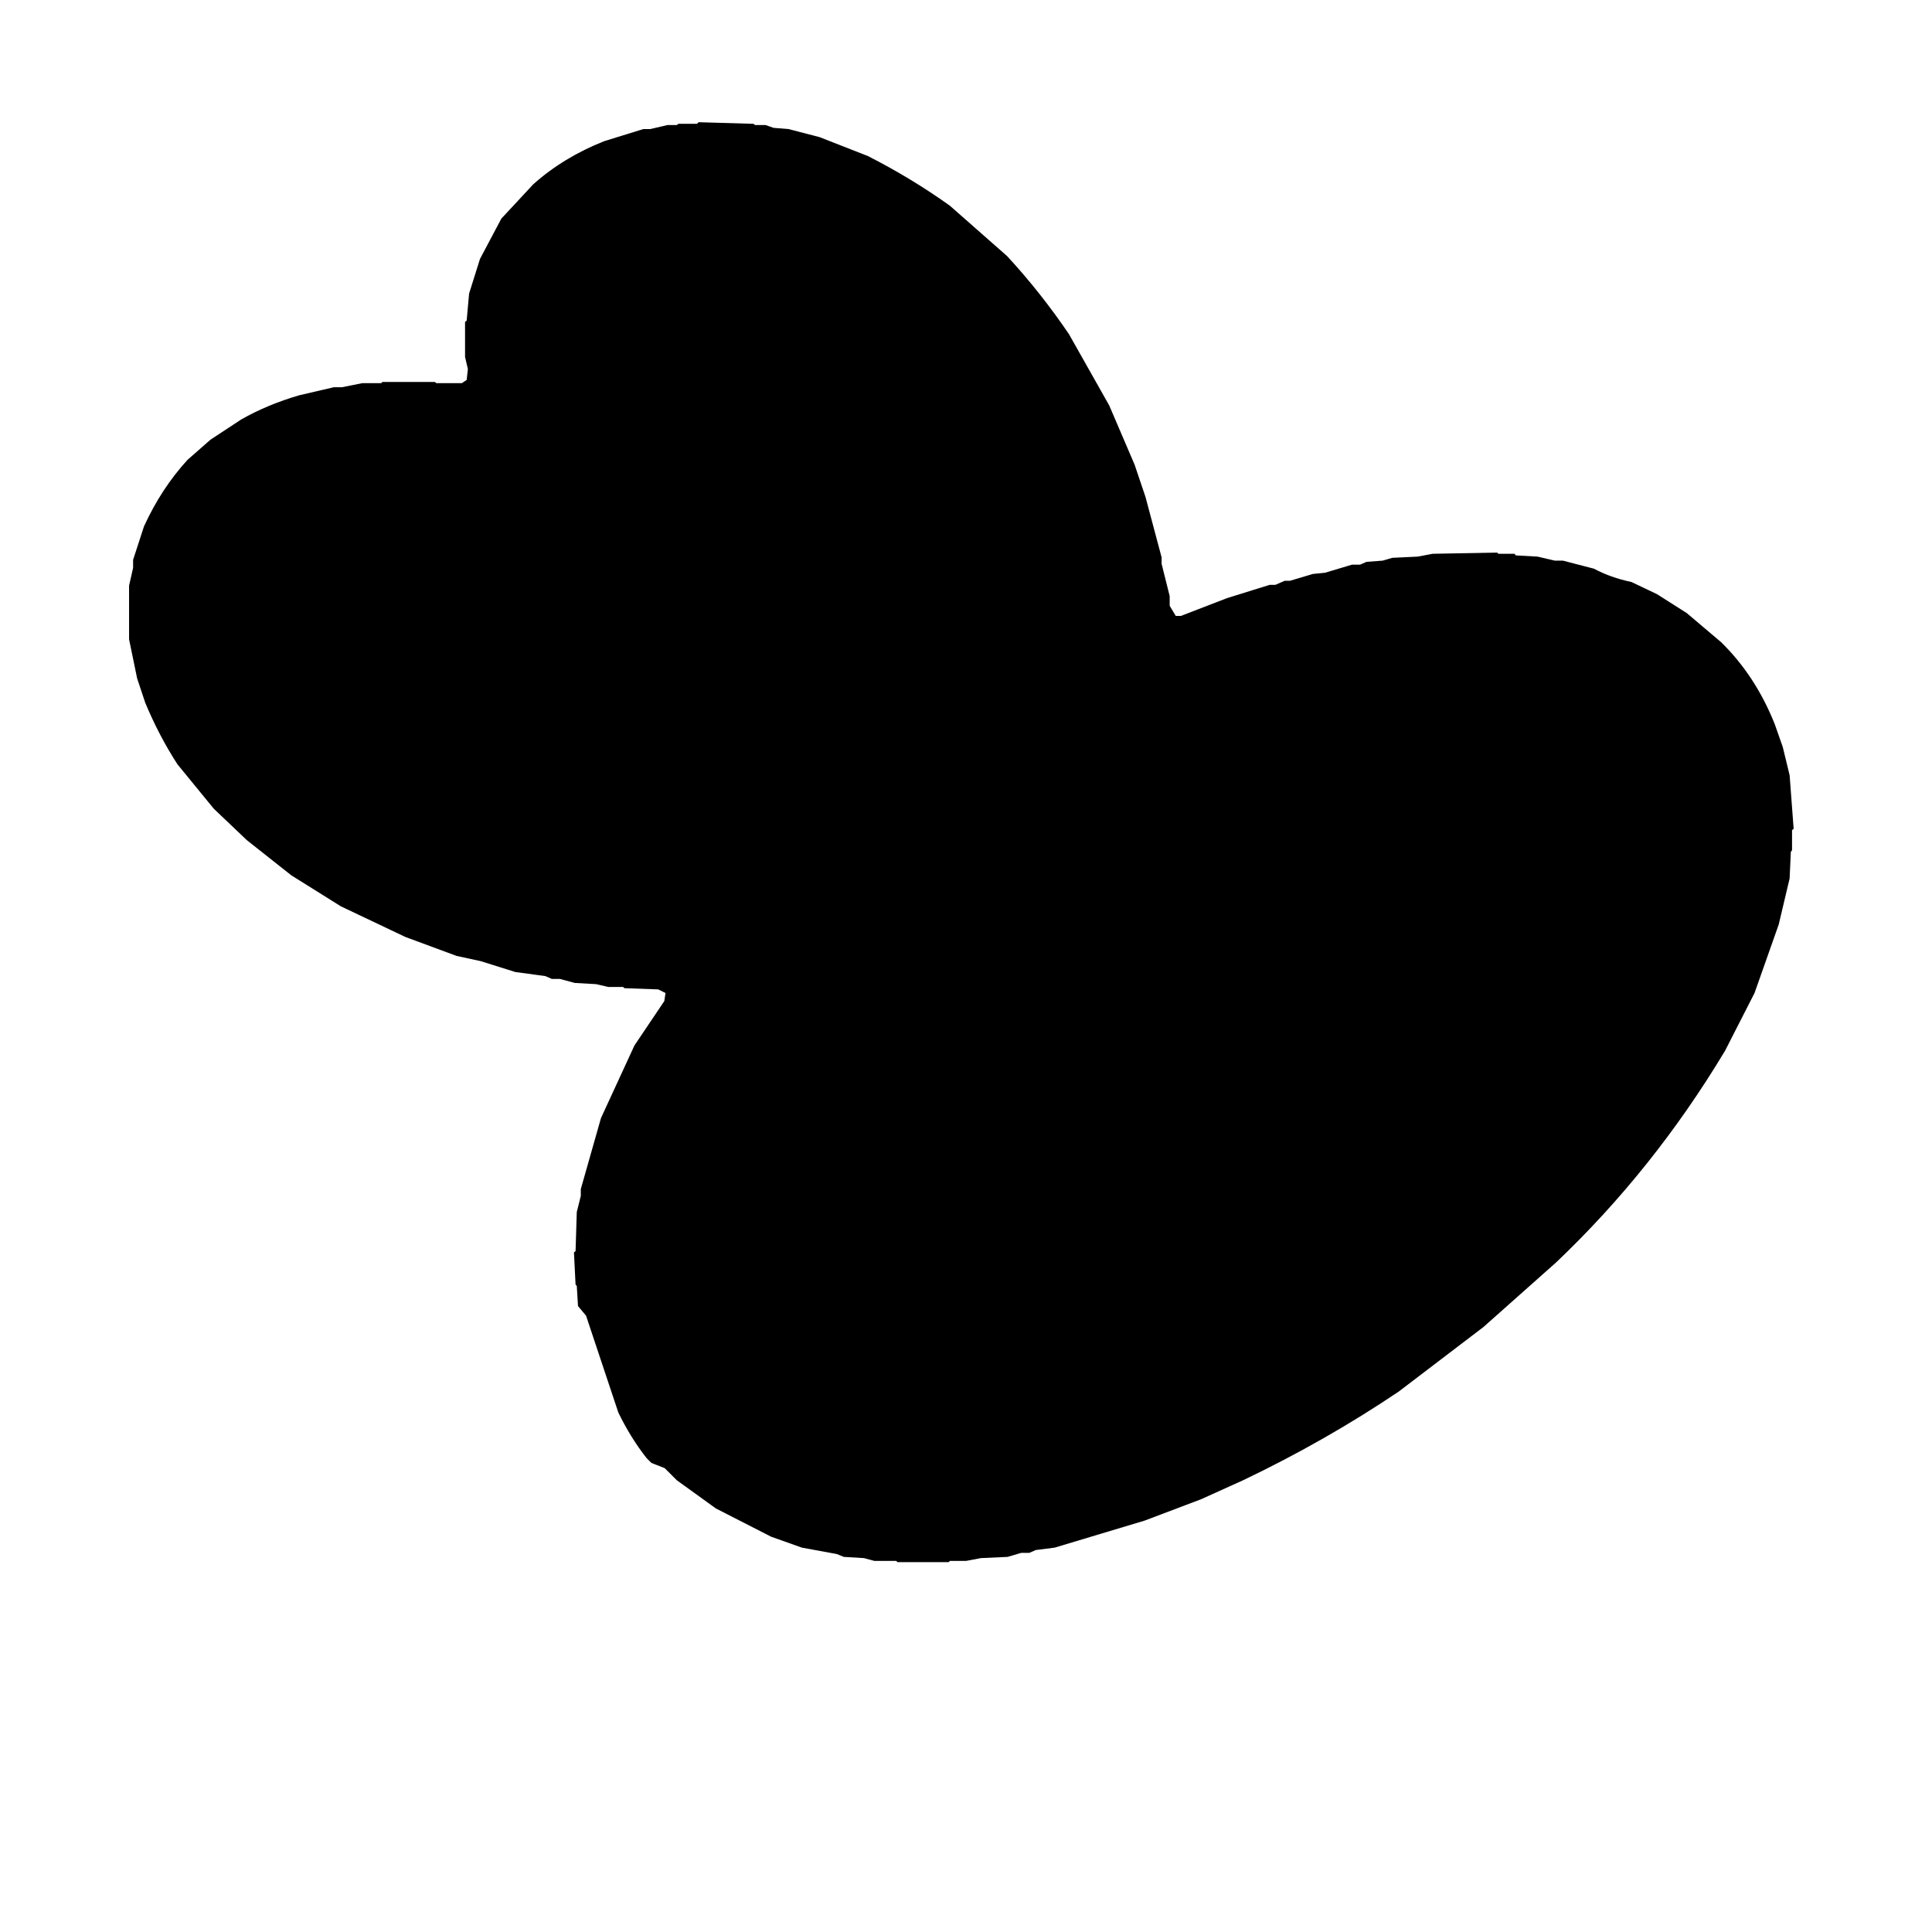
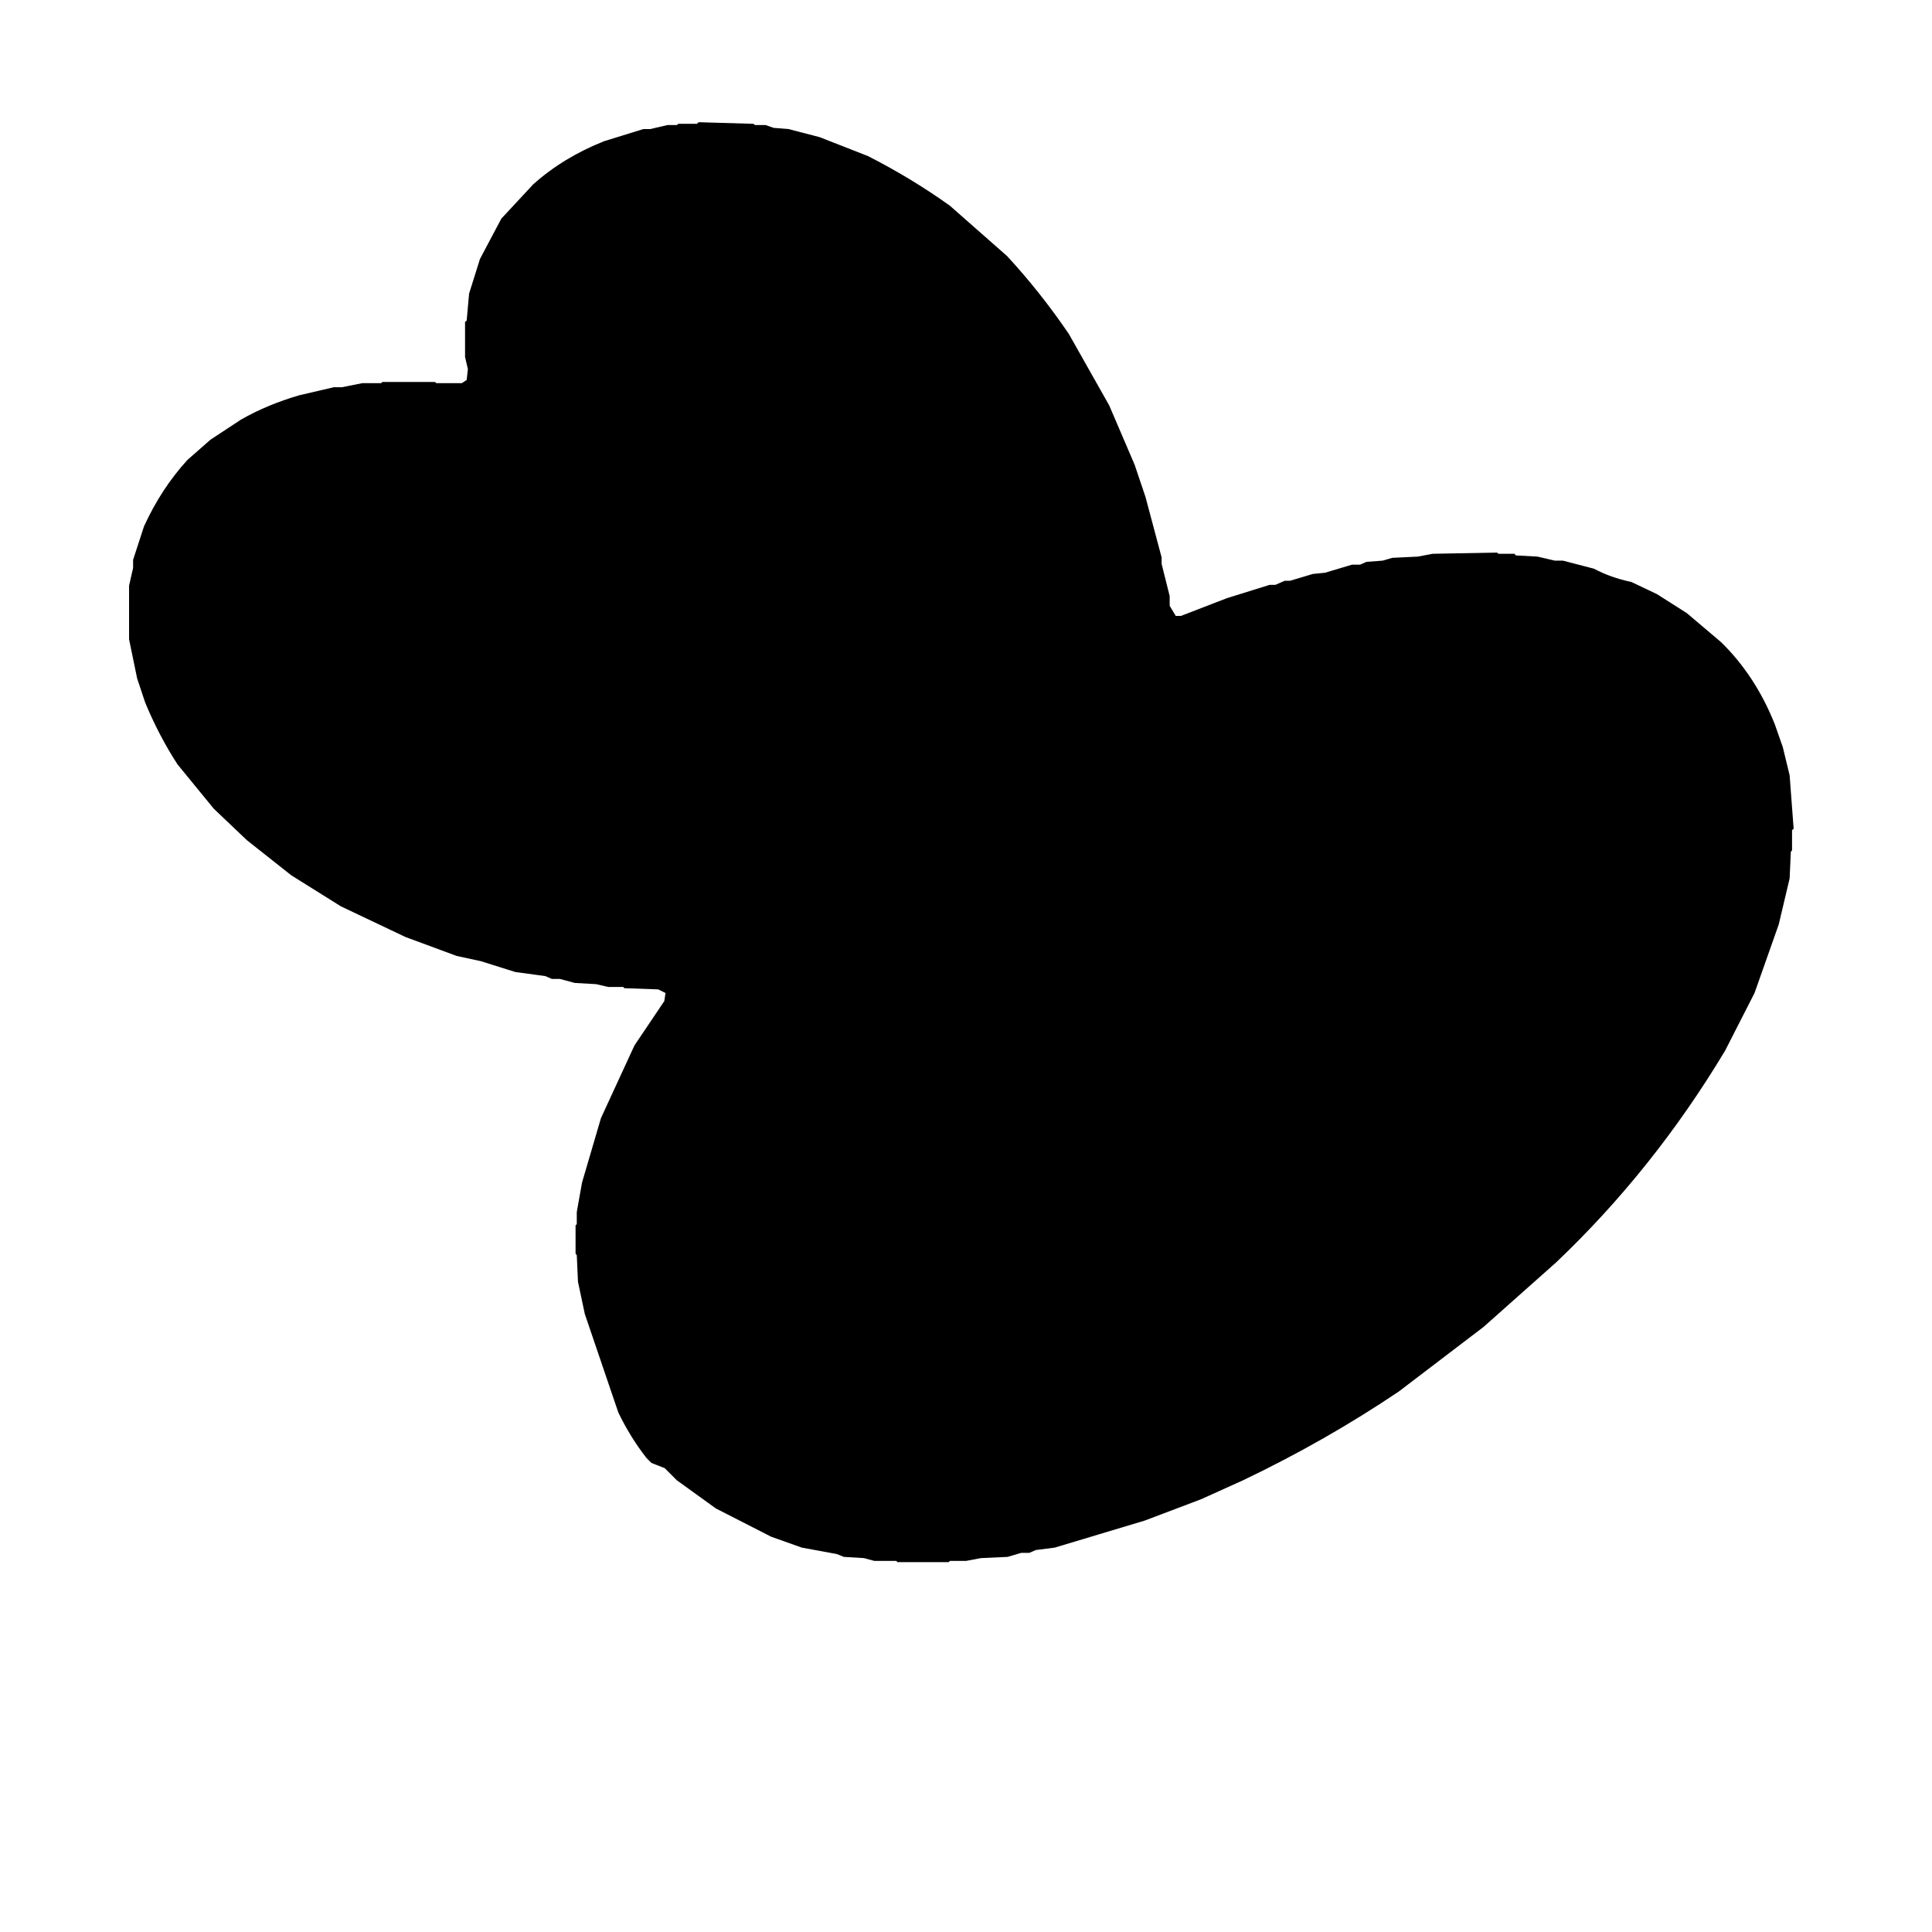
<svg xmlns="http://www.w3.org/2000/svg" viewBox="715 5 479 479">
  <path id="honey" d="       M 1076.8 167 L 1082.2 167 L 1082.5 167.3 L 1087.2 167.3 L 1087.5 167.7 L 1093.5 168 Q 1095.7 169 1098.8 169 L 1104.2 170.7 L 1114.8 176 Q 1119.8 179.3 1123.7 183.8 Q 1128.6 189.6 1131.3 197.5 L 1133 205.8 L 1133.3 214.5 L 1133 214.8 L 1133 218.2 L 1132 222.5 L 1132 224.5 L 1130 232.2 L 1126 243.2 L 1119.7 255.5 Q 1104.9 280.9 1084.5 300.7 L 1082.2 301 Q 1073.4 294.9 1066 287.5 Q 1045.2 266.3 1032.7 236.8 L 1027.7 223.2 L 1027.7 221.8 L 1026.7 219.5 L 1026.7 218.2 L 1026 216.8 L 1023.7 206.2 L 1023.7 203.8 L 1022.7 199.5 L 1022.3 191.2 L 1022 190.8 L 1022 180.8 L 1023.5 178.7 L 1025.5 177.7 L 1026.5 177.7 L 1027.5 177 Q 1033.3 175.8 1038.2 173.7 L 1049.8 170.7 L 1051.5 170.7 L 1054.5 169.7 L 1056.5 169.7 L 1060.2 168.7 L 1062.8 168.7 L 1064.8 168 L 1071.2 167.7 L 1071.5 167.3 L 1076.5 167.3 L 1076.8 167 Z       M 985.5 196 Q 988.1 195.4 988.7 196.8 L 988.7 208.8 L 989 209.2 L 989.3 215.5 L 990.3 219.2 L 990.3 221.5 Q 991.4 223.4 991.3 226.5 L 996.3 244.2 L 1002 258.2 L 1007.3 268.5 L 1018 285.5 L 1029 298.8 L 1040.2 310 L 1056.7 322.8 L 1056.7 324.5 L 1054.2 327 Q 1042.2 335.6 1029.2 343 L 1025.8 344.7 L 1023.5 344.7 L 1010.8 337 Q 1001.4 330.1 993.3 321.8 Q 983.8 311.9 976 300.2 L 969 288.5 L 963.7 277.8 L 957.7 261.5 L 953.7 244.5 L 953 237.5 L 952.7 237.2 L 952.7 231.8 L 952.3 231.5 L 952.3 220.8 L 952.7 220.5 L 953 216.5 L 955.2 214.3 L 967.2 206.3 L 985.5 196 Z       M 921.2 242.7 Q 922.9 242.5 923.3 243.5 L 923.7 244.5 L 924 256.5 L 924.3 256.8 L 924.3 260.2 L 924.7 260.5 L 925.3 266.2 L 929.3 282.2 L 934.3 294.8 L 942 309.8 L 948.7 320.2 L 958 332.2 L 969.8 344.3 L 979.8 352.7 L 988.7 358.8 Q 989 361 987.5 361.3 L 981.8 363.3 L 980.5 363.3 L 978.2 364.3 L 976.8 364.3 L 975.5 365 L 965.5 367.3 L 963.2 367.3 L 959.2 368.3 L 956.2 368.3 L 952.8 369 L 941.8 369.3 L 941.5 369 L 936.5 369 L 936.2 368.7 L 929.8 368.3 L 923.2 366.7 L 916.5 364.3 Q 904.1 359.5 896 350.5 Q 889.6 343.4 885.7 333.8 L 884 328.2 Q 884 325 883 322.8 L 882.7 311.2 L 883 310.8 L 883 307.5 L 883.7 305.5 L 883.7 303.5 L 885.7 297.2 L 885.7 295.8 Q 889.1 285.6 894 276.8 L 905 260.2 Q 912.1 251 920.5 243 L 921.2 242.7 Z   " />
  <path id="wing" d="       M 886.5 60.3 L 897.2 60.3 L 897.5 60.7 L 900.5 60.7 L 908.8 62.7 L 916.8 65.7 Q 924.2 69.1 930.5 73.7 Q 939.3 80 946.7 87.8 Q 953.2 94.8 958.7 102.8 L 964.7 112.8 L 970.3 124.8 L 975.3 138.2 L 975.3 139.5 L 976.3 141.8 L 976.3 143.2 L 978.3 149.8 L 978.3 151.2 L 979.3 154.2 L 979.3 156.5 L 980.3 160.2 L 980.3 162.8 L 981 165.2 L 981.3 169.2 L 981 170.5 L 979.2 172.3 L 966.2 179.3 L 964.2 179.7 L 962 178.2 Q 952.8 166.9 942.2 157 L 928.5 145 L 907.8 130 L 885.5 117.3 L 874.2 112.3 L 862.5 108.3 L 859.7 106.5 L 857 99.5 L 855.7 91.8 L 855.7 87.5 L 856.7 82.2 L 858 78.5 Q 860 73.7 863.5 70.3 Q 867.7 66.2 873.5 63.7 L 879.5 61.7 L 886.5 60.3 Z       M 810.5 124.3 L 824.8 124.3 L 825.2 124.7 L 829.2 124.7 L 832.8 125.7 L 835.2 125.7 L 851.2 129.7 L 865.5 135 L 881.8 143 L 899.5 154 L 908.2 160.3 L 926.7 176.5 L 941 191.8 L 941.3 194.2 L 916.8 213.3 L 903.2 226 Q 901.6 226.8 898.8 226.3 L 898.5 226.7 L 894.2 226.7 L 893.8 227 L 885.2 227 Q 884.8 227.8 883.2 227.3 L 882.8 227 L 869.8 226.7 L 869.5 226.3 L 866.2 226.3 L 865.8 226 L 863.5 226 L 861.2 225.3 L 857.2 225 L 847.2 223 L 831.2 218 Q 818.2 213 807.2 206 Q 795.9 198.8 787 189.2 L 781 181.8 L 775.7 172.2 L 772.7 162.8 Q 773.3 160.8 772.3 160.2 L 772.3 152.5 L 773 149.2 L 775 143.8 Q 778 138 782.8 134 L 787.5 131 L 795.8 127.3 L 804.2 125 L 810.2 124.7 L 810.5 124.3 Z   " />
-   <path id="ink" d="       M 888.2 35.3 L 901.8 35.7 L 902.2 36 L 904.8 36 L 906.8 36.7 L 910.5 37 L 918.2 39 L 930.2 43.7 Q 941 49.2 950.5 56 L 964.7 68.5 Q 973 77.5 980 87.8 L 990 105.5 L 996.3 120.2 L 999 128.2 L 1003 143.2 L 1003 144.8 L 1005 152.8 L 1005 155.2 L 1006.5 157.7 L 1007.8 157.7 L 1019.2 153.3 L 1029.8 150 L 1031.2 150 L 1033.5 149 L 1034.8 149 L 1040.5 147.3 L 1043.5 147 L 1050.2 145 L 1052.2 145 L 1053.8 144.3 L 1057.8 144 L 1060.2 143.3 L 1066.5 143 L 1070.2 142.3 L 1086.2 142 L 1086.5 142.3 L 1090.5 142.3 L 1090.8 142.7 L 1096.2 143 L 1100.5 144 L 1102.5 144 L 1110.2 146 Q 1114.3 148.2 1119.5 149.3 L 1125.8 152.3 L 1133.2 157 L 1141.7 164.2 Q 1150.2 172.5 1155 184.5 L 1157 190.2 L 1158.7 197.2 L 1159.7 210.5 L 1159.3 210.8 L 1159.3 215.8 L 1159 216.2 L 1158.7 222.8 L 1156 234.2 L 1150 251.2 L 1142.7 265.5 Q 1125 295 1100.8 318 L 1082.8 334 L 1061.8 350 Q 1043.7 362.2 1023.2 372 L 1012.8 376.7 L 998.8 382 L 976.5 388.7 L 971.8 389.3 L 970.2 390 L 968.2 390 L 964.8 391 L 958.2 391.3 L 954.5 392 L 950.5 392 L 950.2 392.3 L 937.5 392.3 L 937.2 392 L 931.8 392 L 929.2 391.3 L 924.2 391 L 922.5 390.3 L 913.8 388.7 L 906.2 386 L 892.5 379 L 882.8 372 L 879.8 369 L 876.5 367.7 L 875.3 366.5 Q 871.3 361.4 868.3 355.2 L 860.3 331.2 L 858.3 328.8 L 858 323.8 L 857.7 323.5 L 857.3 315.5 L 857.7 315.2 L 858 305.5 L 859 301.5 L 859 299.8 L 864 282.2 L 872.3 264.2 L 879.7 253.2 L 880 251.2 L 878.2 250.3 L 869.8 250 L 869.5 249.7 L 865.8 249.7 L 862.8 249 L 857.5 248.7 L 853.8 247.7 L 851.8 247.7 L 850.2 247 L 842.8 246 L 834.2 243.3 L 828.2 242 L 815.5 237.3 L 799.5 229.7 L 787.2 222 L 776.2 213.3 L 768 205.5 L 759 194.5 Q 754.4 187.4 751 179.2 L 749 173.2 L 747 163.5 L 747 150.2 L 748 145.8 L 748 143.8 L 750.7 135.5 Q 755 126.1 761.5 119 L 767.2 114 L 774.8 109 Q 781.3 105.3 789.2 103 L 797.8 101 L 799.8 101 L 804.8 100 L 809.5 100 L 809.8 99.7 L 822.8 99.7 L 823.2 100 L 829.5 100 L 830.7 99.2 L 831 96.5 L 830.3 93.5 L 830.3 84.8 L 830.7 84.5 L 831.3 77.8 L 834 69.2 L 839.3 59.2 L 847.2 50.7 Q 854.7 44 864.8 40 L 874.5 37 L 876.2 37 L 880.5 36 L 882.8 36 L 883.2 35.7 L 887.8 35.7 L 888.2 35.3 Z       M 886.7 61.7 L 879.7 63 L 874.7 64.7 L 867 69 Q 862.7 72 860.3 76.7 L 858 82.3 L 857 87.7 L 857 92 L 858 96.3 L 858 98 L 860.3 105.3 L 862.7 107 L 872.7 110.3 L 885.7 116 L 894 120.3 L 908.7 129 L 929.3 144 L 943 156 Q 952.3 165 961 175.3 L 964.7 178.3 L 968 177 L 979 171 L 980 169.3 L 979.7 165.3 L 979 163 L 979 160.3 L 978 156.7 L 978 154.3 L 977 151.3 L 977 150 L 975 143.3 L 975 142 L 974 139.7 L 974 138.3 L 969 125 L 963.7 113.7 L 957.7 103.7 Q 952.3 95.3 945.7 88.7 Q 938.3 81 930 74.7 L 925 71.3 L 914.7 66 L 906.7 63.3 L 902.3 62.7 L 900.7 62 L 897.7 62 L 897.3 61.7 L 886.7 61.7 Z       M 810.7 125.7 L 810.3 126 L 804.3 126.3 L 796 128.7 L 789 131.7 L 783.7 135 Q 776 141 773.7 152.7 L 773.7 160.3 Q 774.7 160.7 774 163 L 776.3 170.7 Q 778.7 176.3 782 181.3 L 788 188.7 Q 796.7 198 808 205 Q 818.7 211.7 831.3 216.7 L 847.3 221.7 L 857.3 223.7 L 861.3 224 L 863.7 224.7 L 866 224.7 L 866.3 225 L 869.7 225 L 870 225.3 L 883 225.7 L 883.3 226 Q 884.7 226.3 885.3 225.7 L 898.7 225.3 L 899 225 L 902.3 225 L 903.7 224.3 Q 919.7 208 939.3 194.7 L 940 193.7 L 939.7 192.3 L 934 186 L 921.3 173 L 906 160 Q 891.7 149.3 875.7 141 L 859 133.7 L 844.3 129 L 829.3 126 L 825.3 126 L 825 125.7 L 810.7 125.7 Z       M 1077 168.3 L 1076.7 168.7 L 1067.7 169 L 1063 170 L 1060.3 170 L 1056.7 171 L 1054.7 171 L 1040.7 174.3 L 1025 179.3 L 1023.3 181.3 L 1023.3 191 L 1023.7 191.3 L 1024 199.7 L 1025 204 L 1025 206.3 L 1027.3 217 L 1028 218.3 L 1028 219.7 L 1029 222 L 1029 223.3 L 1034 237 Q 1046.3 266 1067 287 L 1078.7 297 L 1082.7 299.7 L 1084.3 299.3 Q 1104 279.7 1118.7 255 L 1124.7 243.3 L 1128.7 232.3 L 1130.7 224.7 L 1130.7 222.7 L 1131.7 218.3 L 1131.7 215 L 1132 214.7 L 1131.7 206 L 1130 197.7 Q 1127.3 190 1122.7 184.7 Q 1119 180.3 1114.3 177 L 1104.3 172 L 1099 170.3 Q 1095.7 170.3 1093.7 169.3 L 1087.7 169 L 1087.3 168.7 L 1082.7 168.7 L 1082.3 168.3 L 1077 168.3 Z       M 985.7 197.3 L 968 207.3 L 956 215.3 L 954 217.7 L 954 220.7 L 953.7 221 L 953.7 231.7 L 954 232 L 954 237.3 L 954.3 237.7 L 955 244.7 L 958 257 L 958 258.3 L 962.3 271.3 Q 973 297.3 990.3 317 Q 1004.3 333 1024 343.3 L 1026 343.3 L 1030.3 341 L 1053.7 326 L 1055 324.7 L 1055 323.3 L 1039.7 311 L 1028 299.7 L 1017 286.3 L 1006.7 270 L 1000.3 257.7 L 996.3 248 L 993 238.3 L 990 226.7 Q 990 223.3 989 221.7 L 989 219.3 L 988 215.7 L 988 213 L 987.7 212.7 L 987.7 209.3 L 987.3 209 L 987.3 198.3 Q 987 197 985.7 197.3 Z       M 921.3 244.3 L 920.7 244.7 Q 912.7 252.3 906 261 L 895 277.7 L 890 288 L 887 296 L 887 297.3 L 885 303.7 L 885 305.7 L 884.3 307.7 L 884.3 311 L 884 311.3 L 884.3 323 Q 885.3 325 885.3 328.3 L 887 334 Q 891 343 897 350 Q 904.7 358.3 916.7 363 L 923.3 365.3 L 930 367 L 936.3 367.3 L 936.7 367.7 L 941.7 367.7 L 942 368 L 953 367.7 L 956.3 367 L 959.3 367 L 963.3 366 L 965.7 366 L 975.7 363.7 L 977 363 L 978.3 363 L 986.7 360.3 L 987 359.7 L 986.7 359 L 979.3 353.7 L 969.7 345.7 L 959.3 335.7 L 947.7 321 L 941 310.7 L 935 299.3 L 929 285.3 L 926 274.7 L 925.7 272 L 925 270.7 L 923 260.3 L 922.7 252.7 L 922.3 252.3 L 922.3 245.3 L 921.3 244.3 Z   " />
+   <path id="ink" d="       M 888.2 35.3 L 901.8 35.7 L 902.2 36 L 904.8 36 L 906.8 36.7 L 910.5 37 L 918.2 39 L 930.2 43.7 Q 941 49.2 950.5 56 L 964.7 68.5 Q 973 77.5 980 87.8 L 990 105.5 L 996.3 120.2 L 999 128.2 L 1003 143.2 L 1003 144.8 L 1005 152.8 L 1005 155.2 L 1006.5 157.7 L 1007.8 157.7 L 1019.2 153.3 L 1029.8 150 L 1031.2 150 L 1033.5 149 L 1034.8 149 L 1040.5 147.3 L 1043.5 147 L 1050.2 145 L 1052.2 145 L 1053.8 144.3 L 1057.8 144 L 1060.2 143.3 L 1066.5 143 L 1070.2 142.3 L 1086.2 142 L 1086.5 142.3 L 1090.5 142.3 L 1090.8 142.7 L 1096.2 143 L 1100.5 144 L 1102.5 144 L 1110.2 146 Q 1114.3 148.2 1119.5 149.3 L 1125.8 152.3 L 1133.2 157 L 1141.7 164.2 Q 1150.2 172.5 1155 184.5 L 1157 190.2 L 1158.7 197.2 L 1159.7 210.5 L 1159.3 210.8 L 1159.3 215.8 L 1159 216.2 L 1158.7 222.8 L 1156 234.2 L 1150 251.2 L 1142.7 265.5 Q 1125 295 1100.8 318 L 1082.8 334 L 1061.8 350 Q 1043.7 362.2 1023.2 372 L 1012.8 376.7 L 998.8 382 L 976.5 388.7 L 971.8 389.3 L 970.2 390 L 968.2 390 L 964.8 391 L 958.2 391.3 L 954.5 392 L 950.5 392 L 950.2 392.3 L 937.5 392.3 L 937.2 392 L 931.8 392 L 929.2 391.3 L 924.2 391 L 922.5 390.3 L 913.8 388.7 L 906.2 386 L 892.5 379 L 882.8 372 L 879.8 369 L 876.5 367.7 L 875.3 366.5 Q 871.3 361.4 868.3 355.2 L 860 330.8 L 858.3 322.8 L 858 316.2 L 857.7 315.8 L 857.7 308.8 L 858 308.5 L 858 305.5 L 859.3 298.2 L 864 282.2 L 872.3 264.2 L 879.7 253.2 L 880 251.2 L 878.2 250.3 L 869.8 250 L 869.5 249.7 L 865.8 249.7 L 862.8 249 L 857.5 248.7 L 853.8 247.7 L 851.8 247.7 L 850.2 247 L 842.8 246 L 834.2 243.3 L 828.2 242 L 815.5 237.3 L 799.5 229.7 L 787.2 222 L 776.2 213.3 L 768 205.5 L 759 194.5 Q 754.4 187.4 751 179.2 L 749 173.2 L 747 163.5 L 747 150.2 L 748 145.8 L 748 143.8 L 750.7 135.5 Q 755 126.1 761.5 119 L 767.2 114 L 774.8 109 Q 781.3 105.3 789.2 103 L 797.8 101 L 799.8 101 L 804.8 100 L 809.5 100 L 809.8 99.7 L 822.8 99.7 L 823.2 100 L 829.5 100 L 830.7 99.2 L 831 96.5 L 830.3 93.5 L 830.3 84.8 L 830.7 84.5 L 831.3 77.8 L 834 69.2 L 839.3 59.2 L 847.2 50.7 Q 854.7 44 864.8 40 L 874.5 37 L 876.2 37 L 880.5 36 L 882.8 36 L 883.2 35.7 L 887.8 35.7 L 888.2 35.3 Z       M 886.7 61.7 L 879.7 63 L 874.7 64.7 L 867 69 Q 862.7 72 860.3 76.7 L 858 82.3 L 857 87.7 L 857 92 L 858 96.3 L 858 98 L 860.3 105.3 L 862.7 107 L 872.7 110.3 L 885.7 116 L 894 120.3 L 908.7 129 L 929.3 144 L 943 156 Q 952.3 165 961 175.3 L 964.7 178.3 L 968 177 L 979 171 L 980 169.3 L 979.7 165.3 L 979 163 L 979 160.3 L 978 156.7 L 978 154.3 L 977 151.3 L 977 150 L 975 143.3 L 975 142 L 974 139.7 L 974 138.3 L 969 125 L 963.7 113.7 L 957.7 103.7 Q 952.3 95.3 945.7 88.7 Q 938.3 81 930 74.7 L 925 71.3 L 914.7 66 L 906.7 63.3 L 902.3 62.7 L 900.7 62 L 897.7 62 L 897.3 61.7 L 886.7 61.7 Z       M 810.7 125.7 L 810.3 126 L 804.3 126.3 L 796 128.7 L 789 131.7 L 783.7 135 Q 776 141 773.7 152.7 L 773.7 160.3 Q 774.7 160.7 774 163 L 776.3 170.7 Q 778.7 176.3 782 181.3 L 788 188.7 Q 796.7 198 808 205 Q 818.7 211.7 831.3 216.7 L 847.3 221.7 L 857.3 223.7 L 861.3 224 L 863.7 224.7 L 866 224.7 L 866.3 225 L 869.7 225 L 870 225.3 L 883 225.7 L 883.3 226 Q 884.7 226.3 885.3 225.7 L 898.7 225.3 L 899 225 L 902.3 225 L 903.7 224.3 Q 919.7 208 939.3 194.7 L 940 193.7 L 939.7 192.3 L 934 186 L 921.3 173 L 906 160 Q 891.7 149.3 875.7 141 L 859 133.7 L 844.3 129 L 829.3 126 L 825.3 126 L 825 125.7 L 810.7 125.7 Z       M 1077 168.3 L 1076.7 168.7 L 1067.7 169 L 1063 170 L 1060.3 170 L 1056.7 171 L 1054.7 171 L 1040.7 174.3 L 1025 179.3 L 1023.3 181.3 L 1023.3 191 L 1023.7 191.3 L 1024 199.7 L 1025 204 L 1025 206.3 L 1027.3 217 L 1028 218.3 L 1028 219.7 L 1029 222 L 1029 223.3 L 1034 237 Q 1046.3 266 1067 287 L 1078.7 297 L 1082.7 299.7 L 1084.3 299.3 Q 1104 279.7 1118.7 255 L 1124.7 243.3 L 1128.7 232.3 L 1130.7 224.7 L 1130.7 222.7 L 1131.7 218.3 L 1131.7 215 L 1132 214.7 L 1131.7 206 L 1130 197.7 Q 1127.3 190 1122.7 184.7 Q 1119 180.3 1114.3 177 L 1104.3 172 L 1099 170.3 Q 1095.7 170.3 1093.7 169.3 L 1087.7 169 L 1087.3 168.7 L 1082.7 168.7 L 1082.3 168.3 L 1077 168.3 Z       M 985.7 197.3 L 968 207.3 L 956 215.3 L 954 217.7 L 954 220.7 L 953.7 221 L 953.7 231.7 L 954 232 L 954 237.3 L 954.3 237.7 L 955 244.7 L 958 257 L 958 258.3 L 962.3 271.3 Q 973 297.3 990.3 317 Q 1004.3 333 1024 343.3 L 1026 343.3 L 1030.3 341 L 1053.7 326 L 1055 324.7 L 1055 323.3 L 1039.7 311 L 1028 299.7 L 1017 286.3 L 1006.7 270 L 1000.3 257.7 L 996.3 248 L 993 238.3 L 990 226.7 Q 990 223.3 989 221.7 L 989 219.3 L 988 215.7 L 988 213 L 987.7 212.7 L 987.7 209.3 L 987.3 209 L 987.3 198.3 Q 987 197 985.7 197.3 Z       M 921.3 244.3 L 920.7 244.7 Q 912.7 252.3 906 261 L 895 277.7 L 890 288 L 887 296 L 887 297.3 L 885 303.7 L 885 305.7 L 884.3 307.7 L 884.3 311 L 884 311.3 L 884.3 323 Q 885.3 325 885.3 328.3 L 887 334 Q 891 343 897 350 Q 904.7 358.3 916.7 363 L 923.3 365.3 L 930 367 L 936.3 367.3 L 936.7 367.7 L 941.7 367.7 L 942 368 L 953 367.7 L 956.3 367 L 959.3 367 L 963.3 366 L 965.7 366 L 975.7 363.7 L 977 363 L 978.3 363 L 986.7 360.3 L 987 359.7 L 986.7 359 L 979.3 353.7 L 969.7 345.7 L 959.3 335.7 L 947.7 321 L 941 310.7 L 935 299.3 L 929 285.3 L 926 274.7 L 925.7 272 L 925 270.7 L 923 260.3 L 922.7 252.7 L 922.3 252.3 L 922.3 245.3 L 921.3 244.3 Z   " />
</svg>
